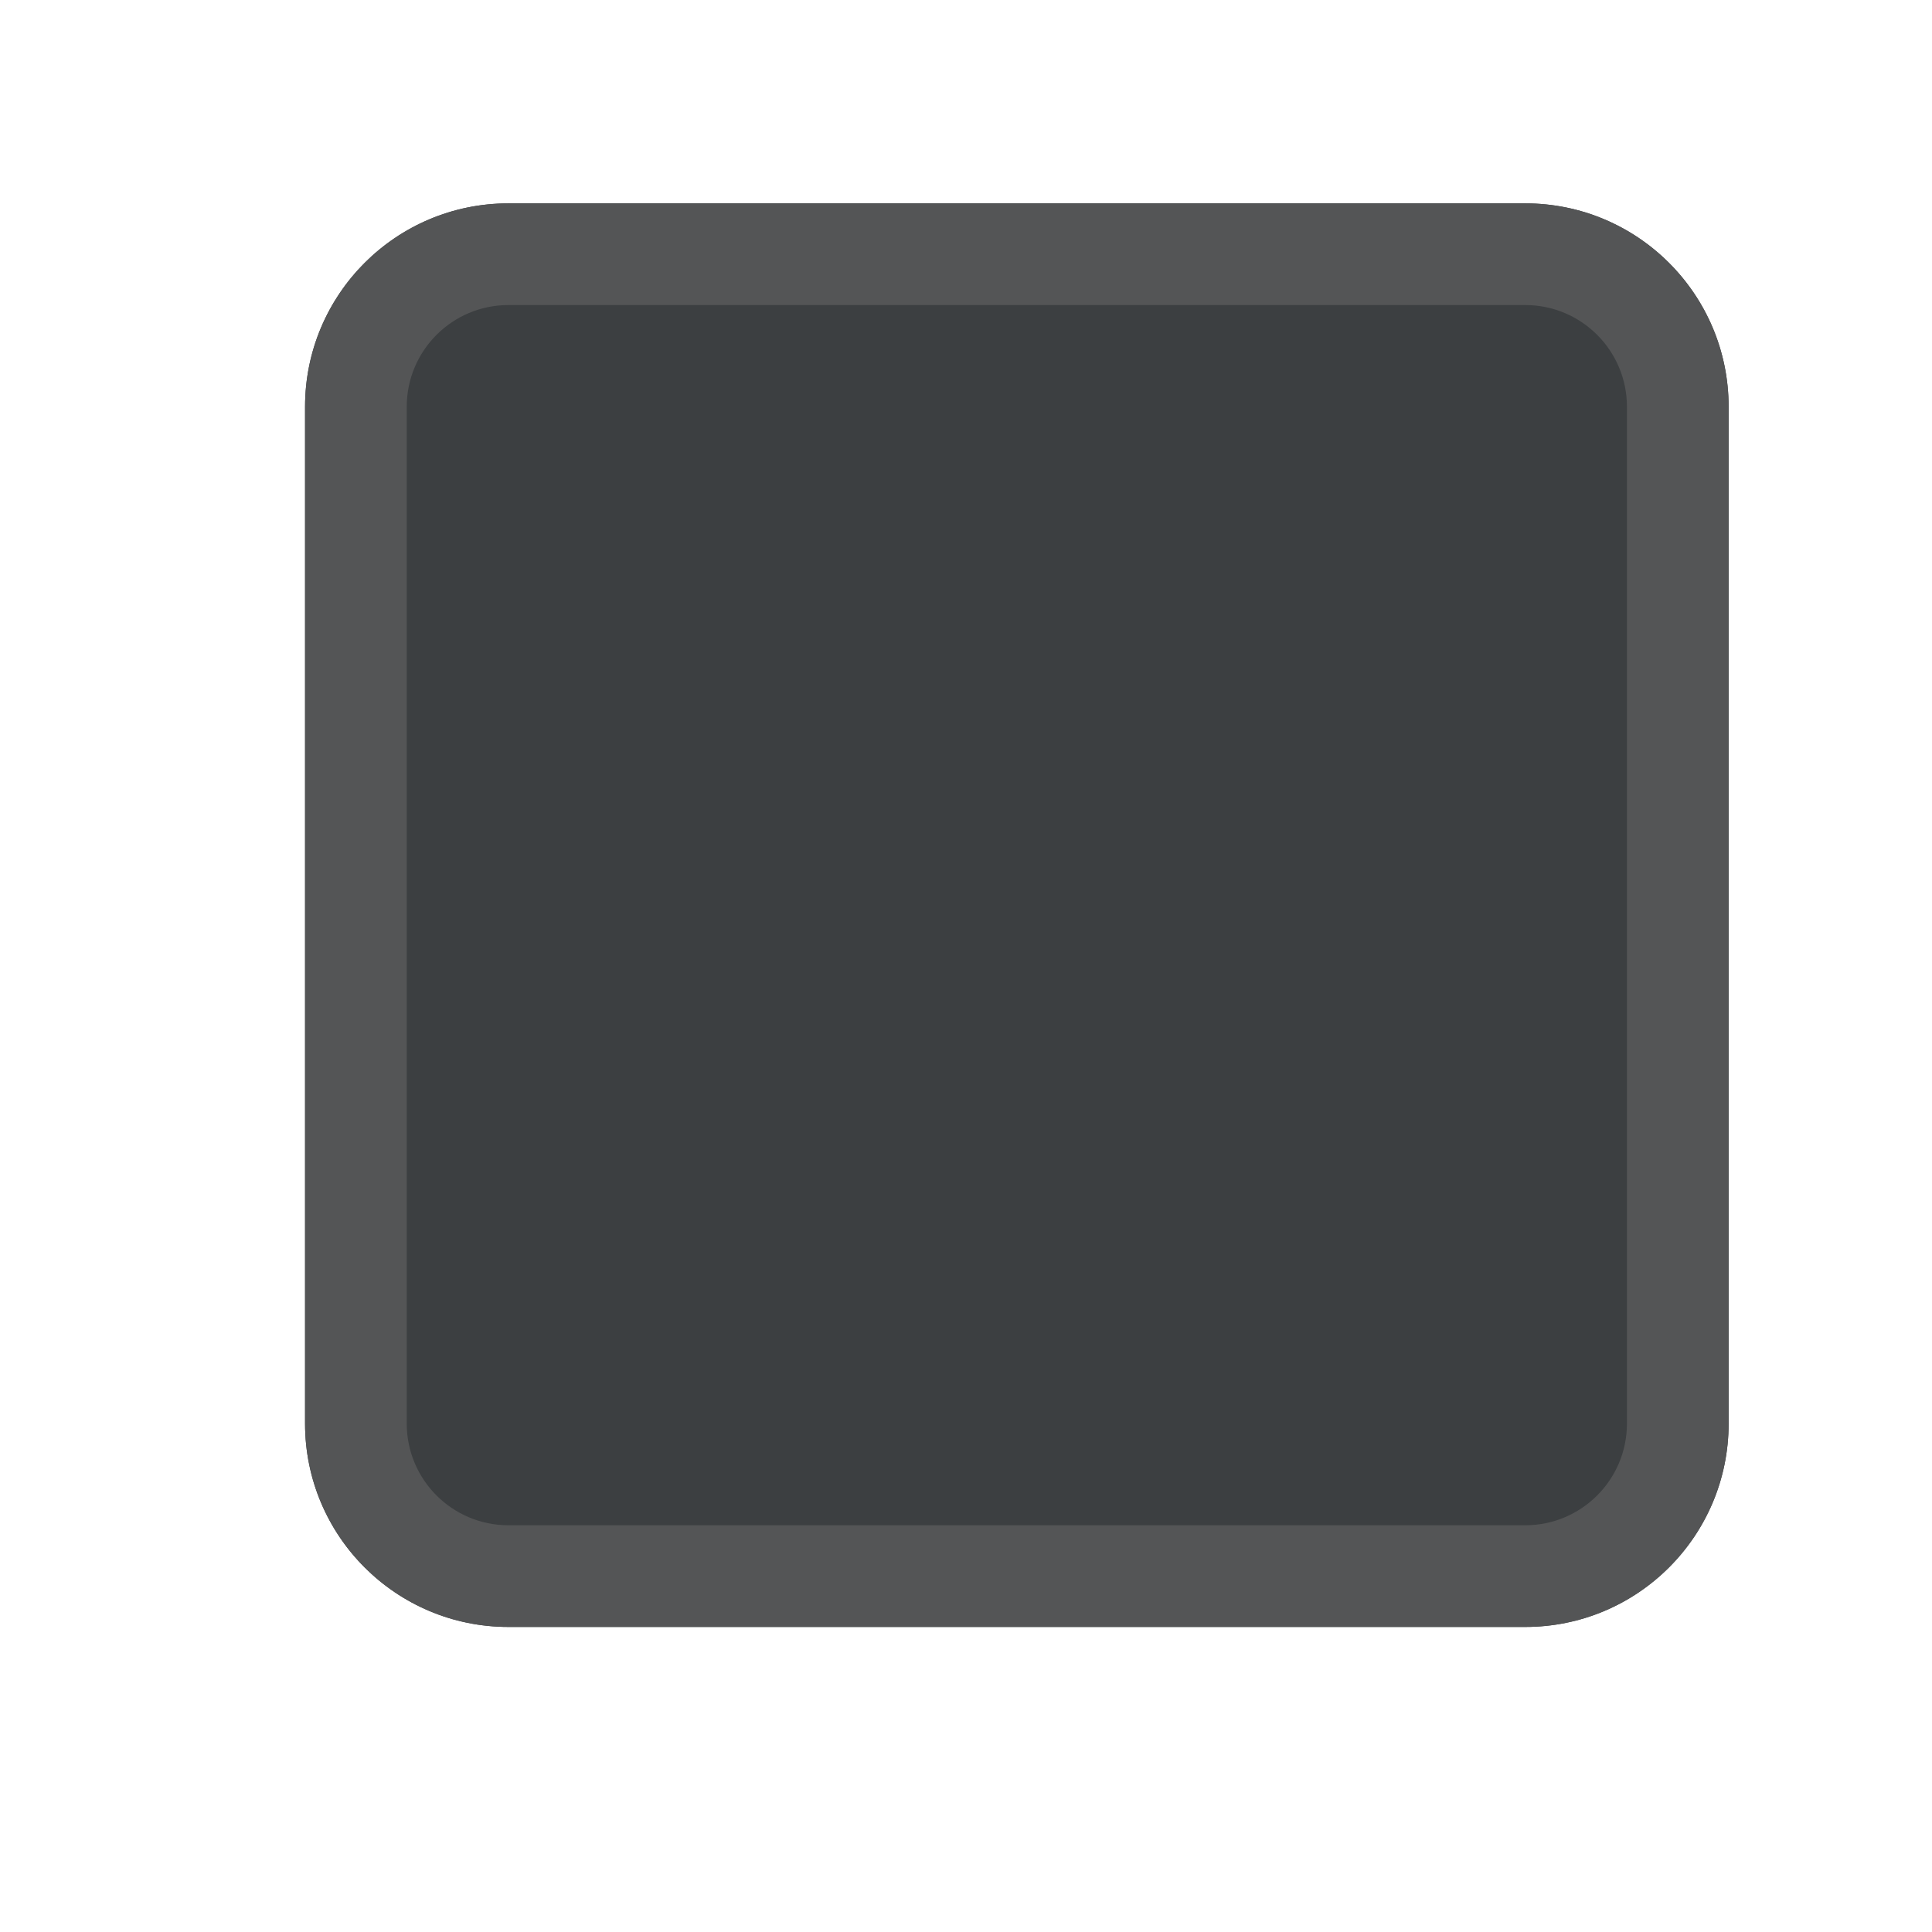
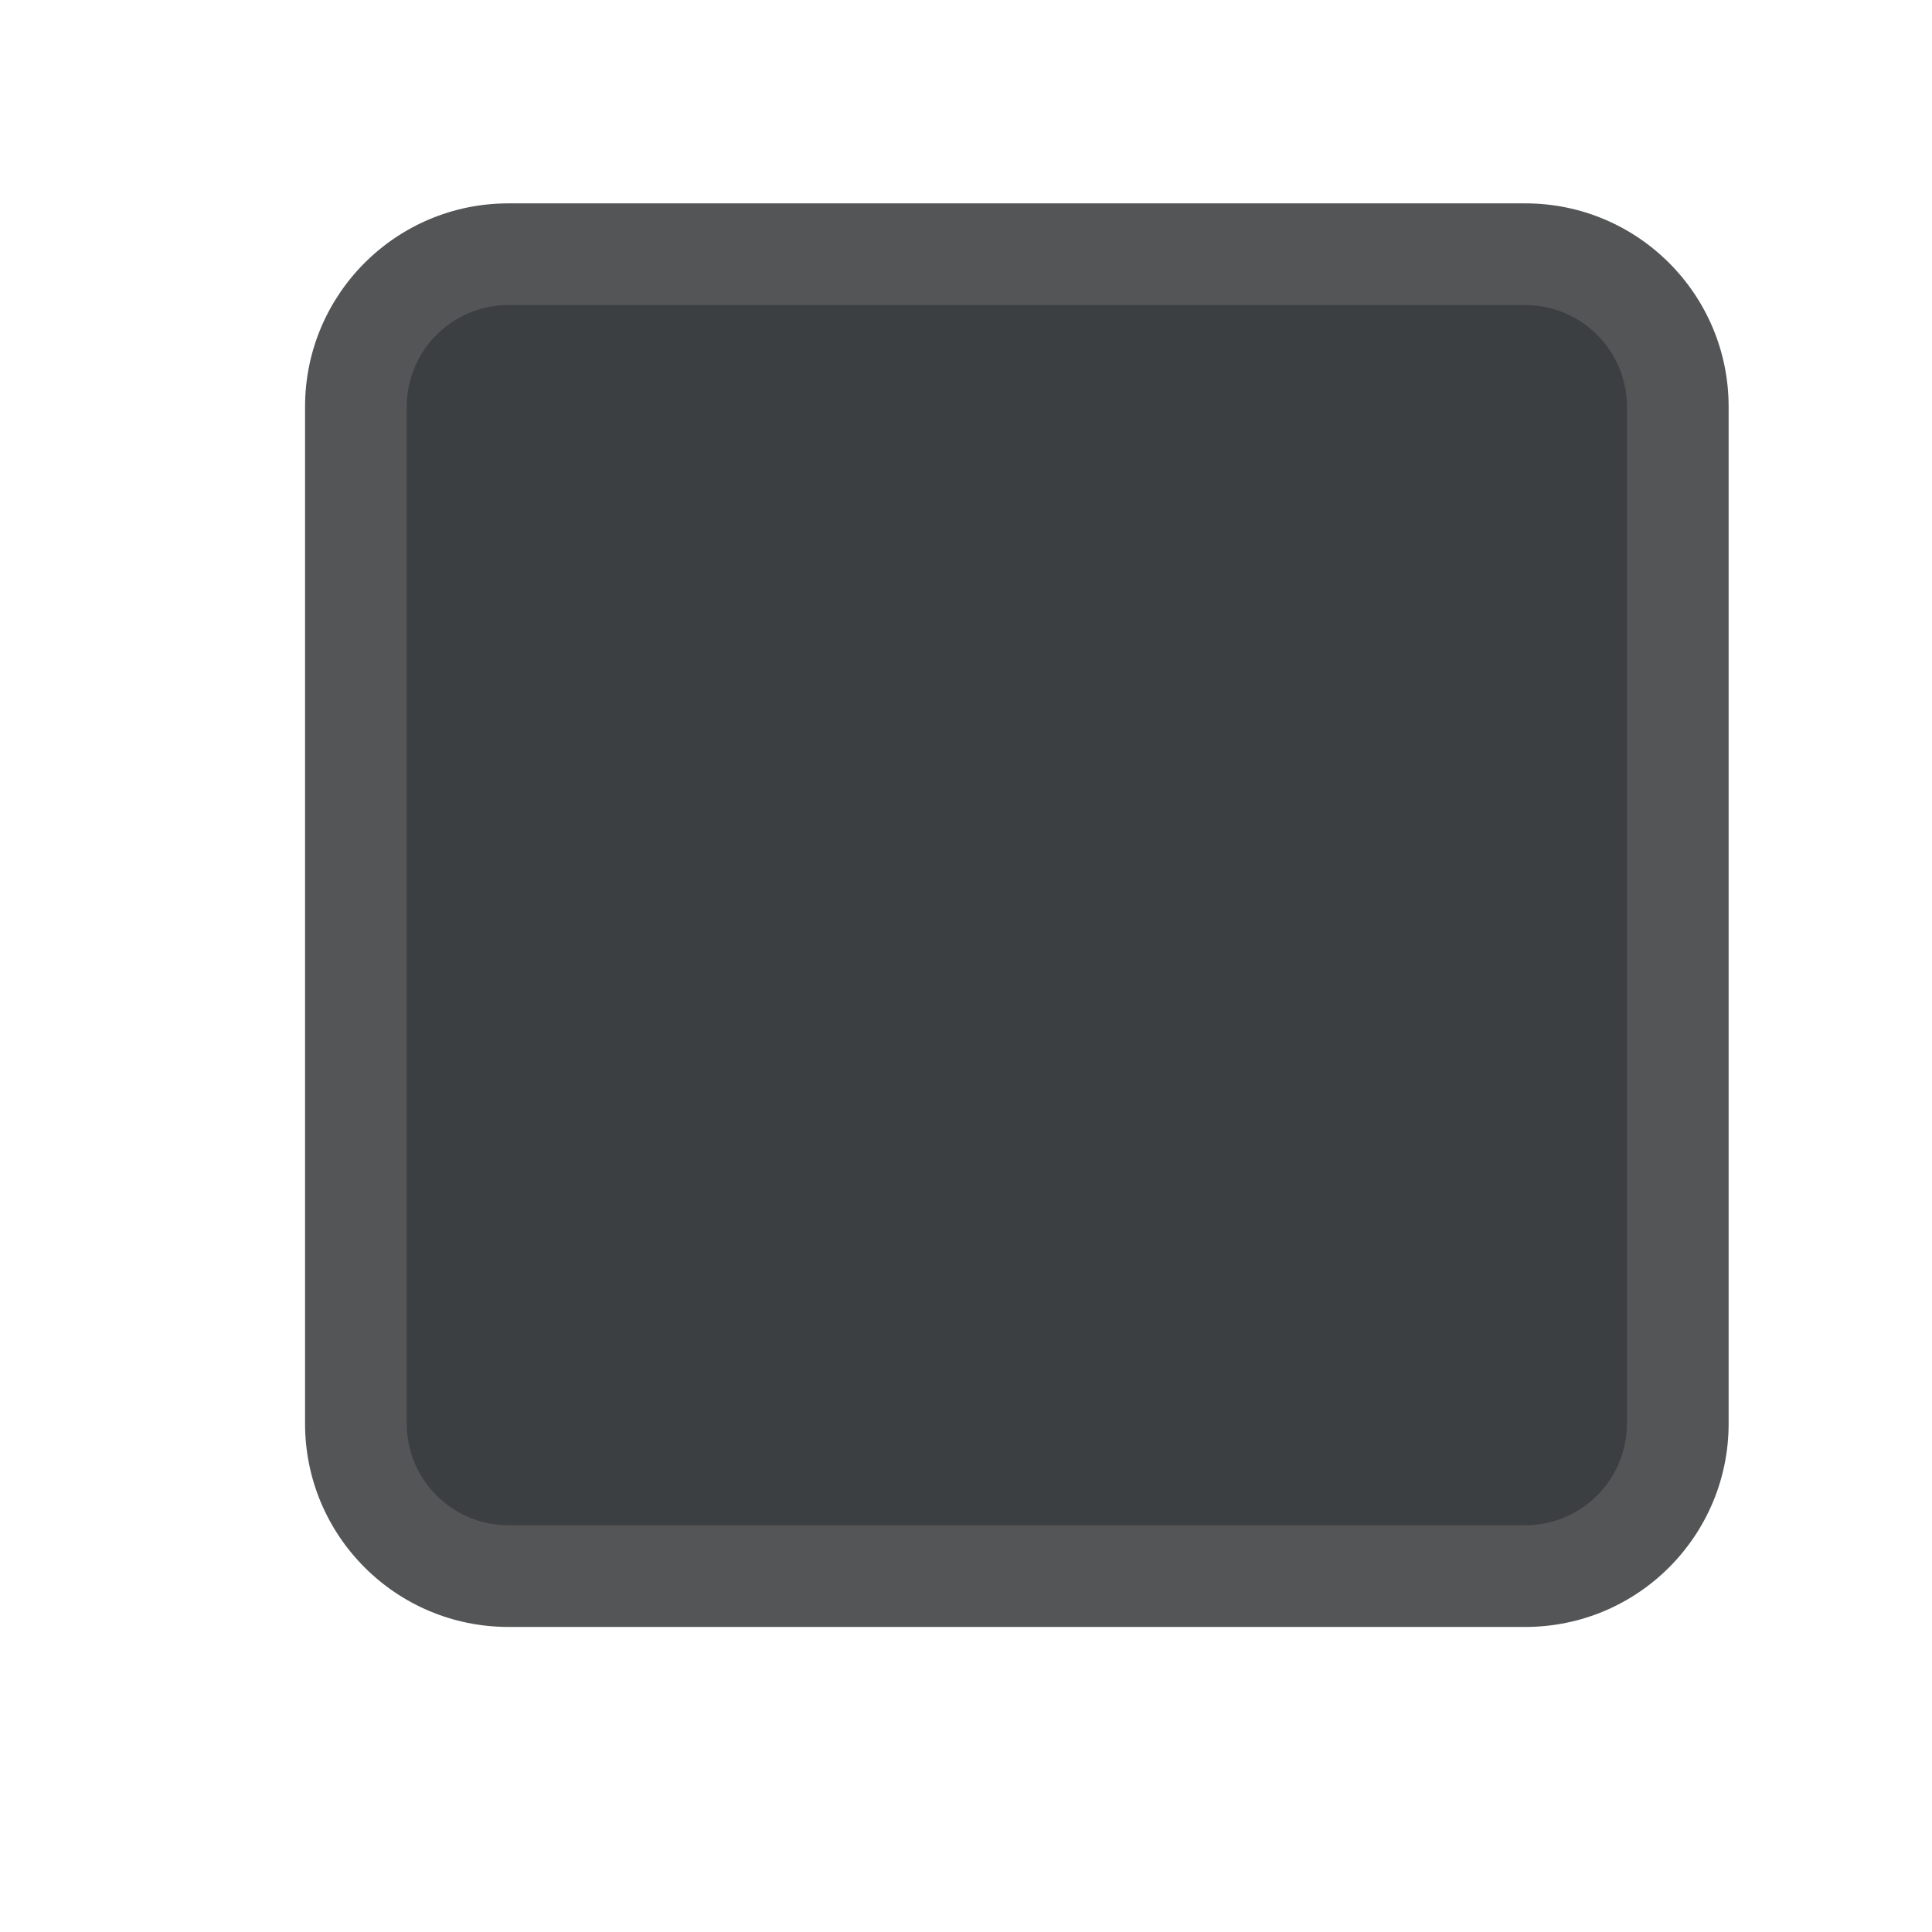
<svg xmlns="http://www.w3.org/2000/svg" width="19" height="19" viewBox="0 0 19 19">
  <defs id="colors">
    <linearGradient id="CheckBox.inactiveFillColor">
      <stop offset="0" stop-color="#3C3F41" />
      <stop offset="1" stop-color="#3C3F41" />
    </linearGradient>
    <linearGradient id="CheckBox.inactiveBorderColor">
      <stop offset="0" stop-color="#545556" />
      <stop offset="1" stop-color="#545556" />
    </linearGradient>
  </defs>
  <g fill="none" fill-rule="evenodd">
-     <rect width="14" height="14" x="3" y="2" fill="url(#CheckBox.inactiveFillColor)" rx="2" />
+     <rect width="13" height="13" x="3.5" y="2.5" fill="url(#CheckBox.inactiveFillColor)" rx="1.5" />
    <path fill="url(#CheckBox.inactiveBorderColor)" d="M5,2 L15,2 C16.105,2 17,2.895 17,4 L17,14 C17,15.105 16.105,16 15,16 L5,16 C3.895,16 3,15.105 3,14 L3,4 C3,2.895 3.895,2 5,2 Z M5,3 C4.448,3 4,3.448 4,4 L4,14 C4,14.552 4.448,15 5,15 L15,15 C15.552,15 16,14.552 16,14 L16,4 C16,3.448 15.552,3 15,3 L5,3 Z" />
  </g>
</svg>
